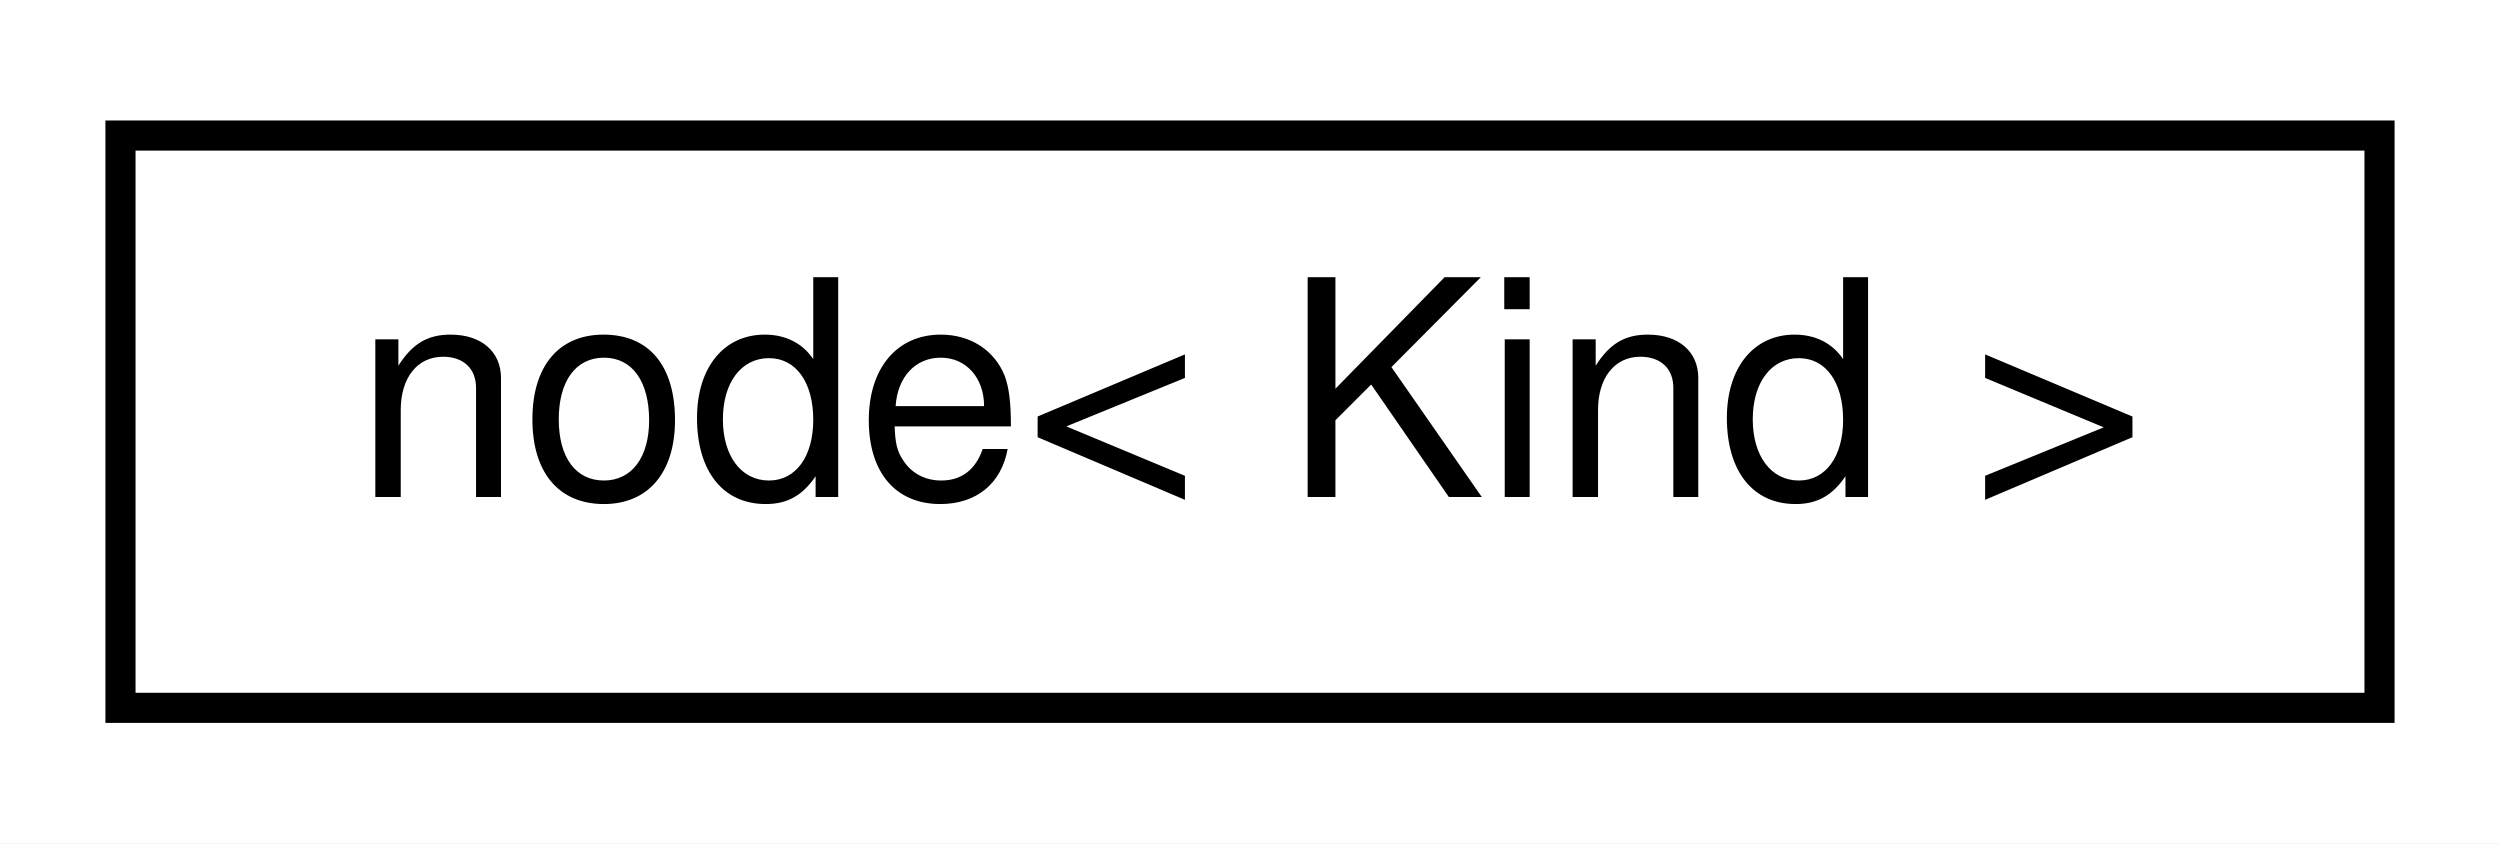
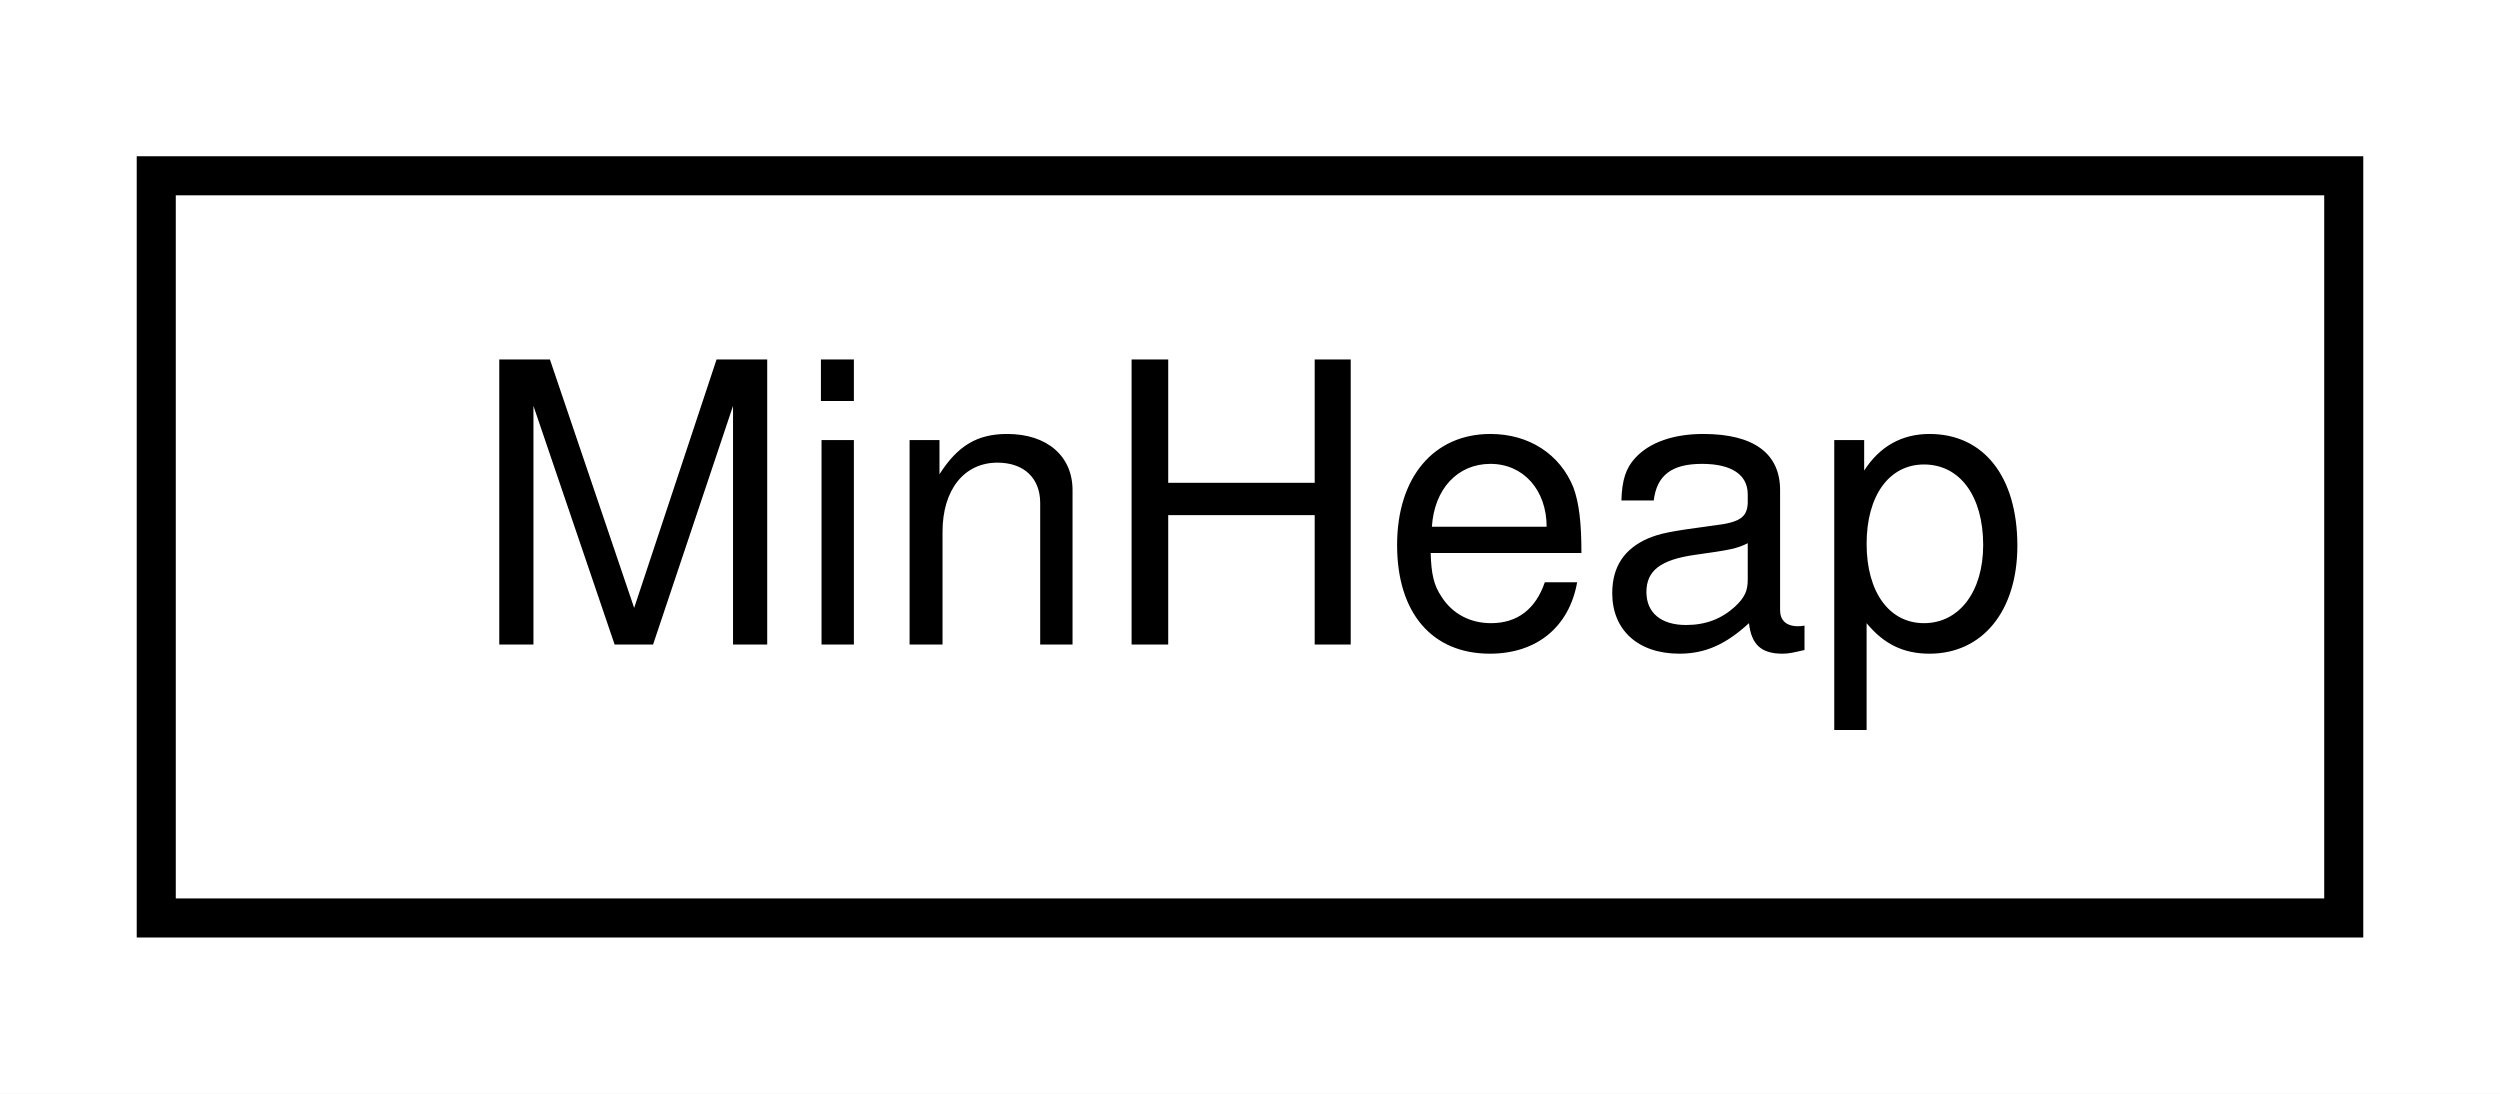
- <svg xmlns="http://www.w3.org/2000/svg" xmlns:xlink="http://www.w3.org/1999/xlink" width="83pt" height="28pt" viewBox="0.00 0.00 83.00 28.00">
+ <svg xmlns="http://www.w3.org/2000/svg" xmlns:xlink="http://www.w3.org/1999/xlink" width="64pt" height="28pt" viewBox="0.00 0.00 64.00 28.00">
  <g id="graph0" class="graph" transform="scale(1 1) rotate(0) translate(4 24)">
-     <polygon fill="white" stroke="transparent" points="-4,4 -4,-24 79,-24 79,4 -4,4" />
+     <polygon fill="white" stroke="transparent" points="-4,4 -4,-24 60,-24 60,4 -4,4" />
    <g id="node1" class="node">
      <g id="a_node1">
-         <a xlink:href="d5/da1/structnode.html" target="_top" xlink:title=" ">
-           <polygon fill="white" stroke="black" points="0,-0.5 0,-19.5 75,-19.5 75,-0.5 0,-0.5" />
-           <text text-anchor="middle" x="37.5" y="-7.5" font-family="Helvetica,sans-Serif" font-size="10.00">node&lt; Kind &gt;</text>
+         <a xlink:href="d2/d05/class_min_heap.html" target="_top" xlink:title=" ">
+           <polygon fill="white" stroke="black" points="0,-0.5 0,-19.5 56,-19.5 56,-0.5 0,-0.5" />
+           <text text-anchor="middle" x="28" y="-7.5" font-family="Helvetica,sans-Serif" font-size="10.00">MinHeap</text>
        </a>
      </g>
    </g>
  </g>
</svg>
